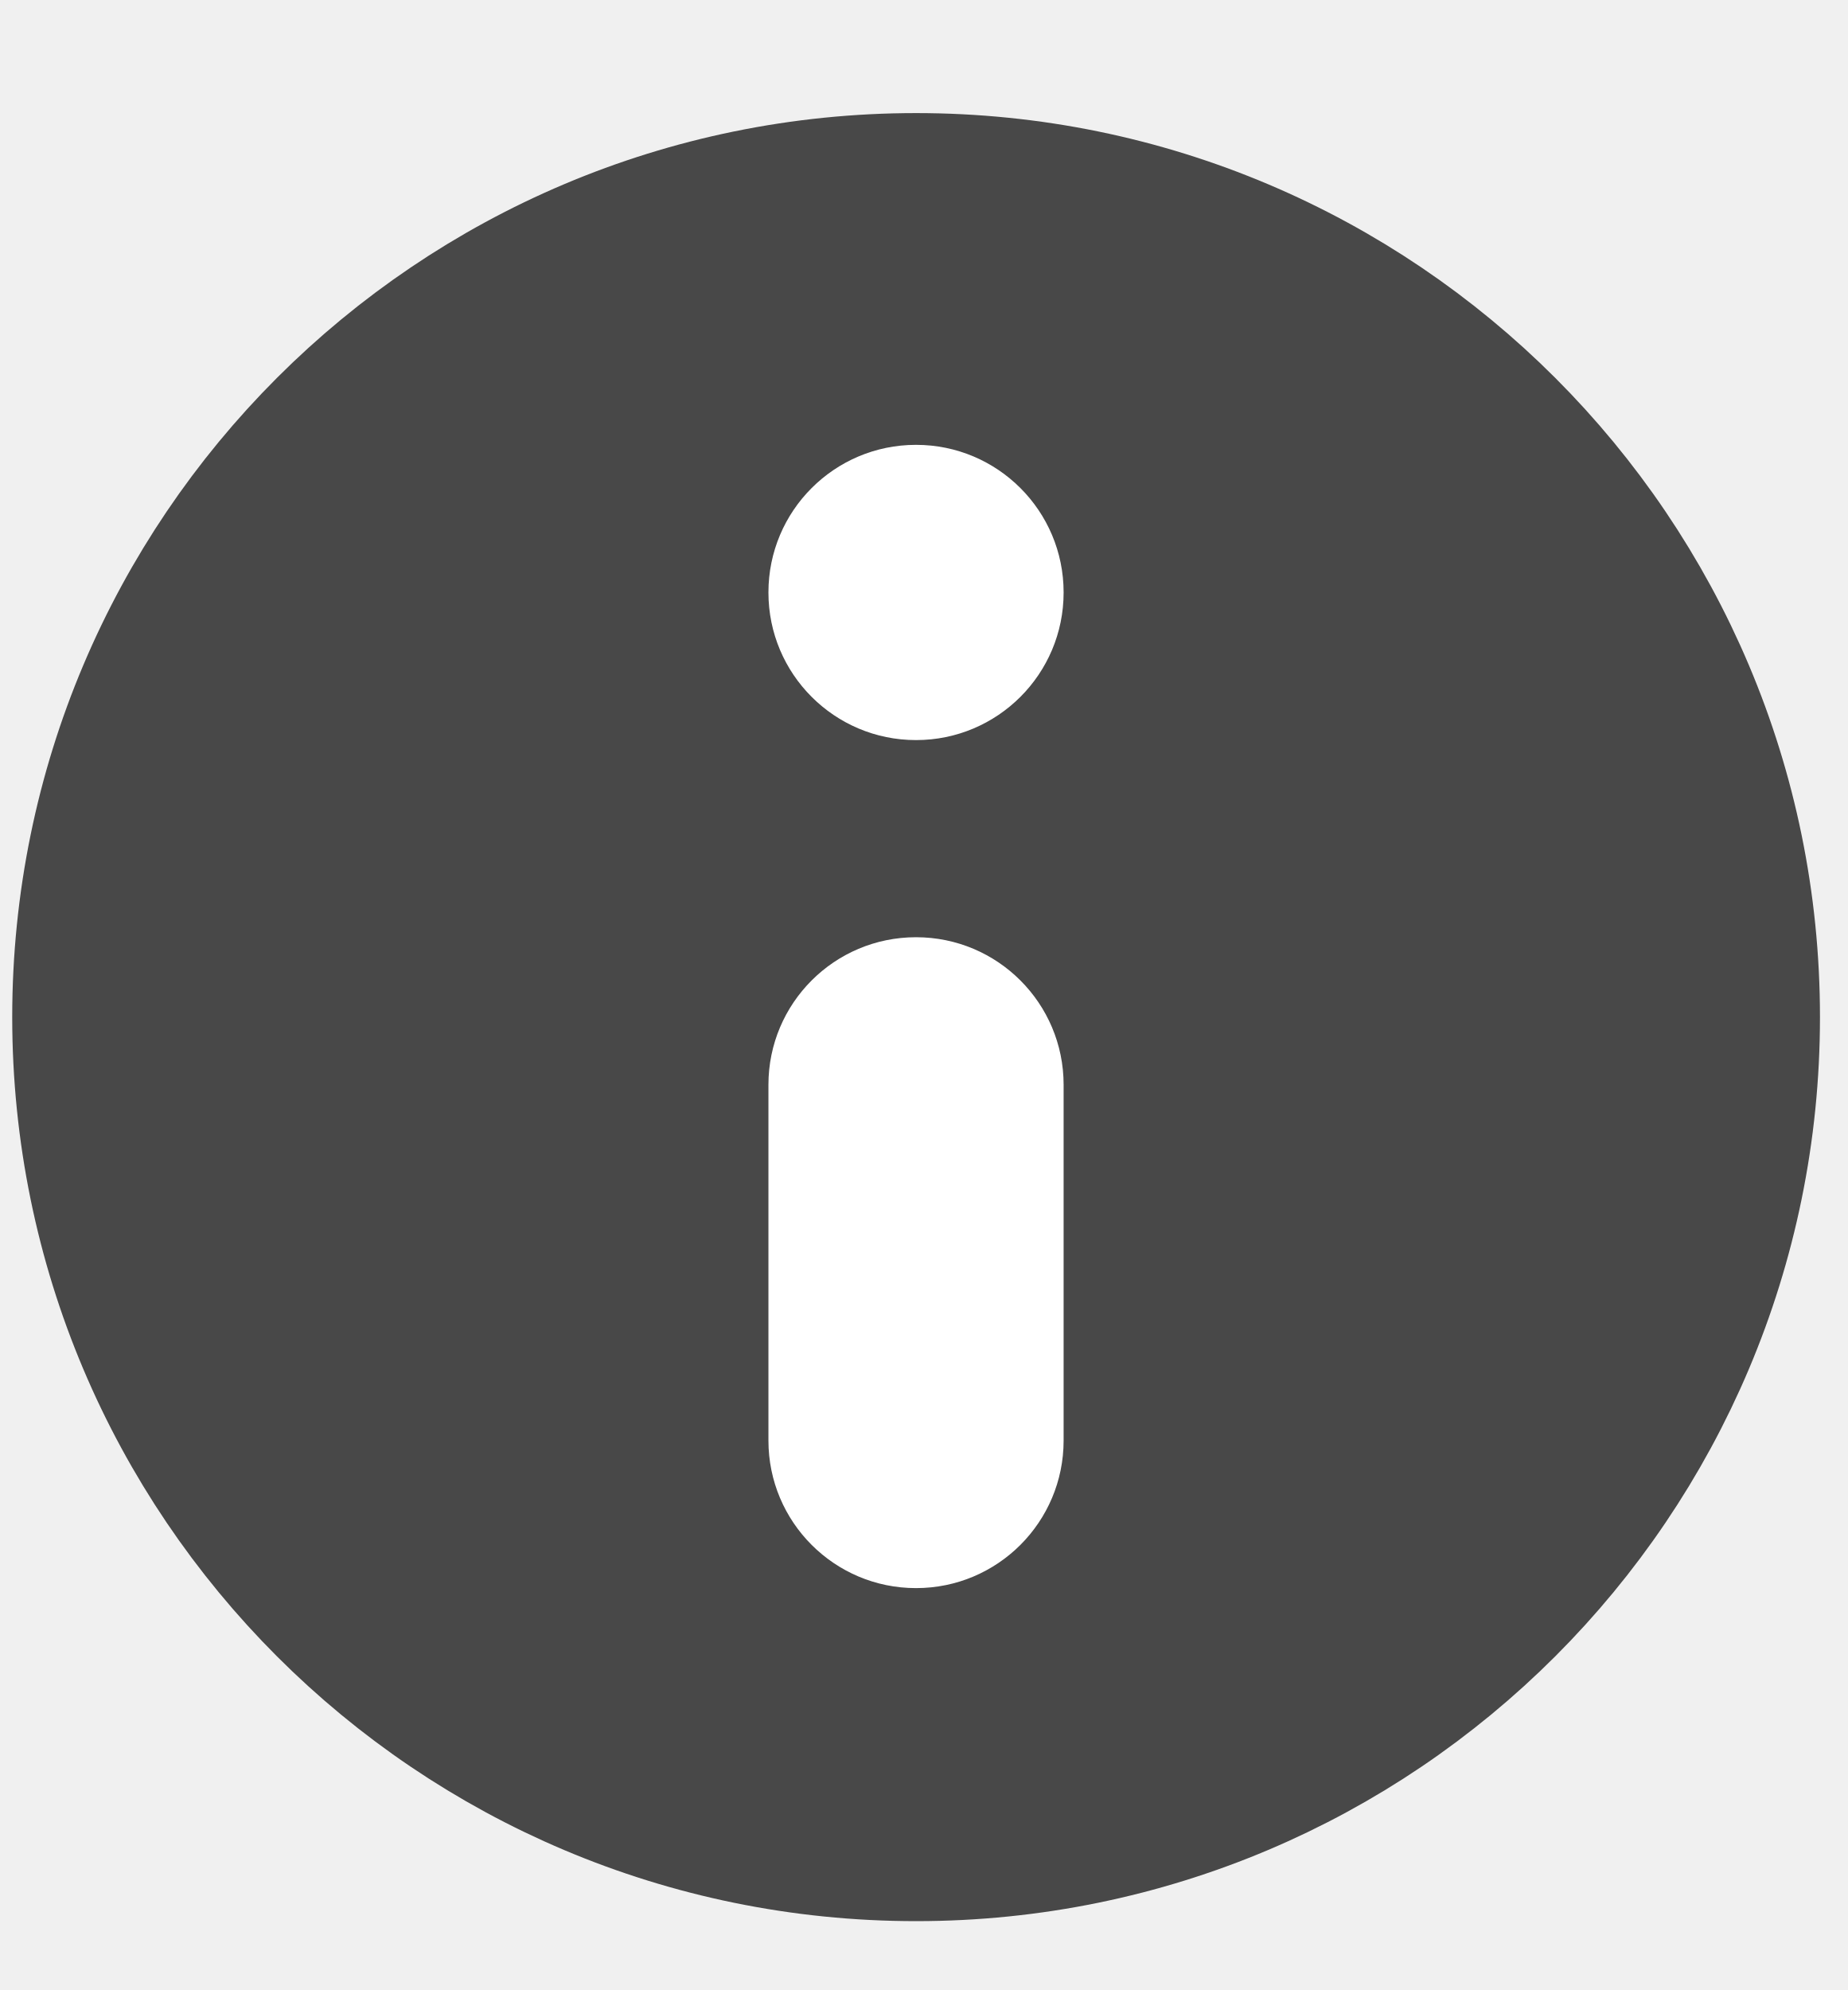
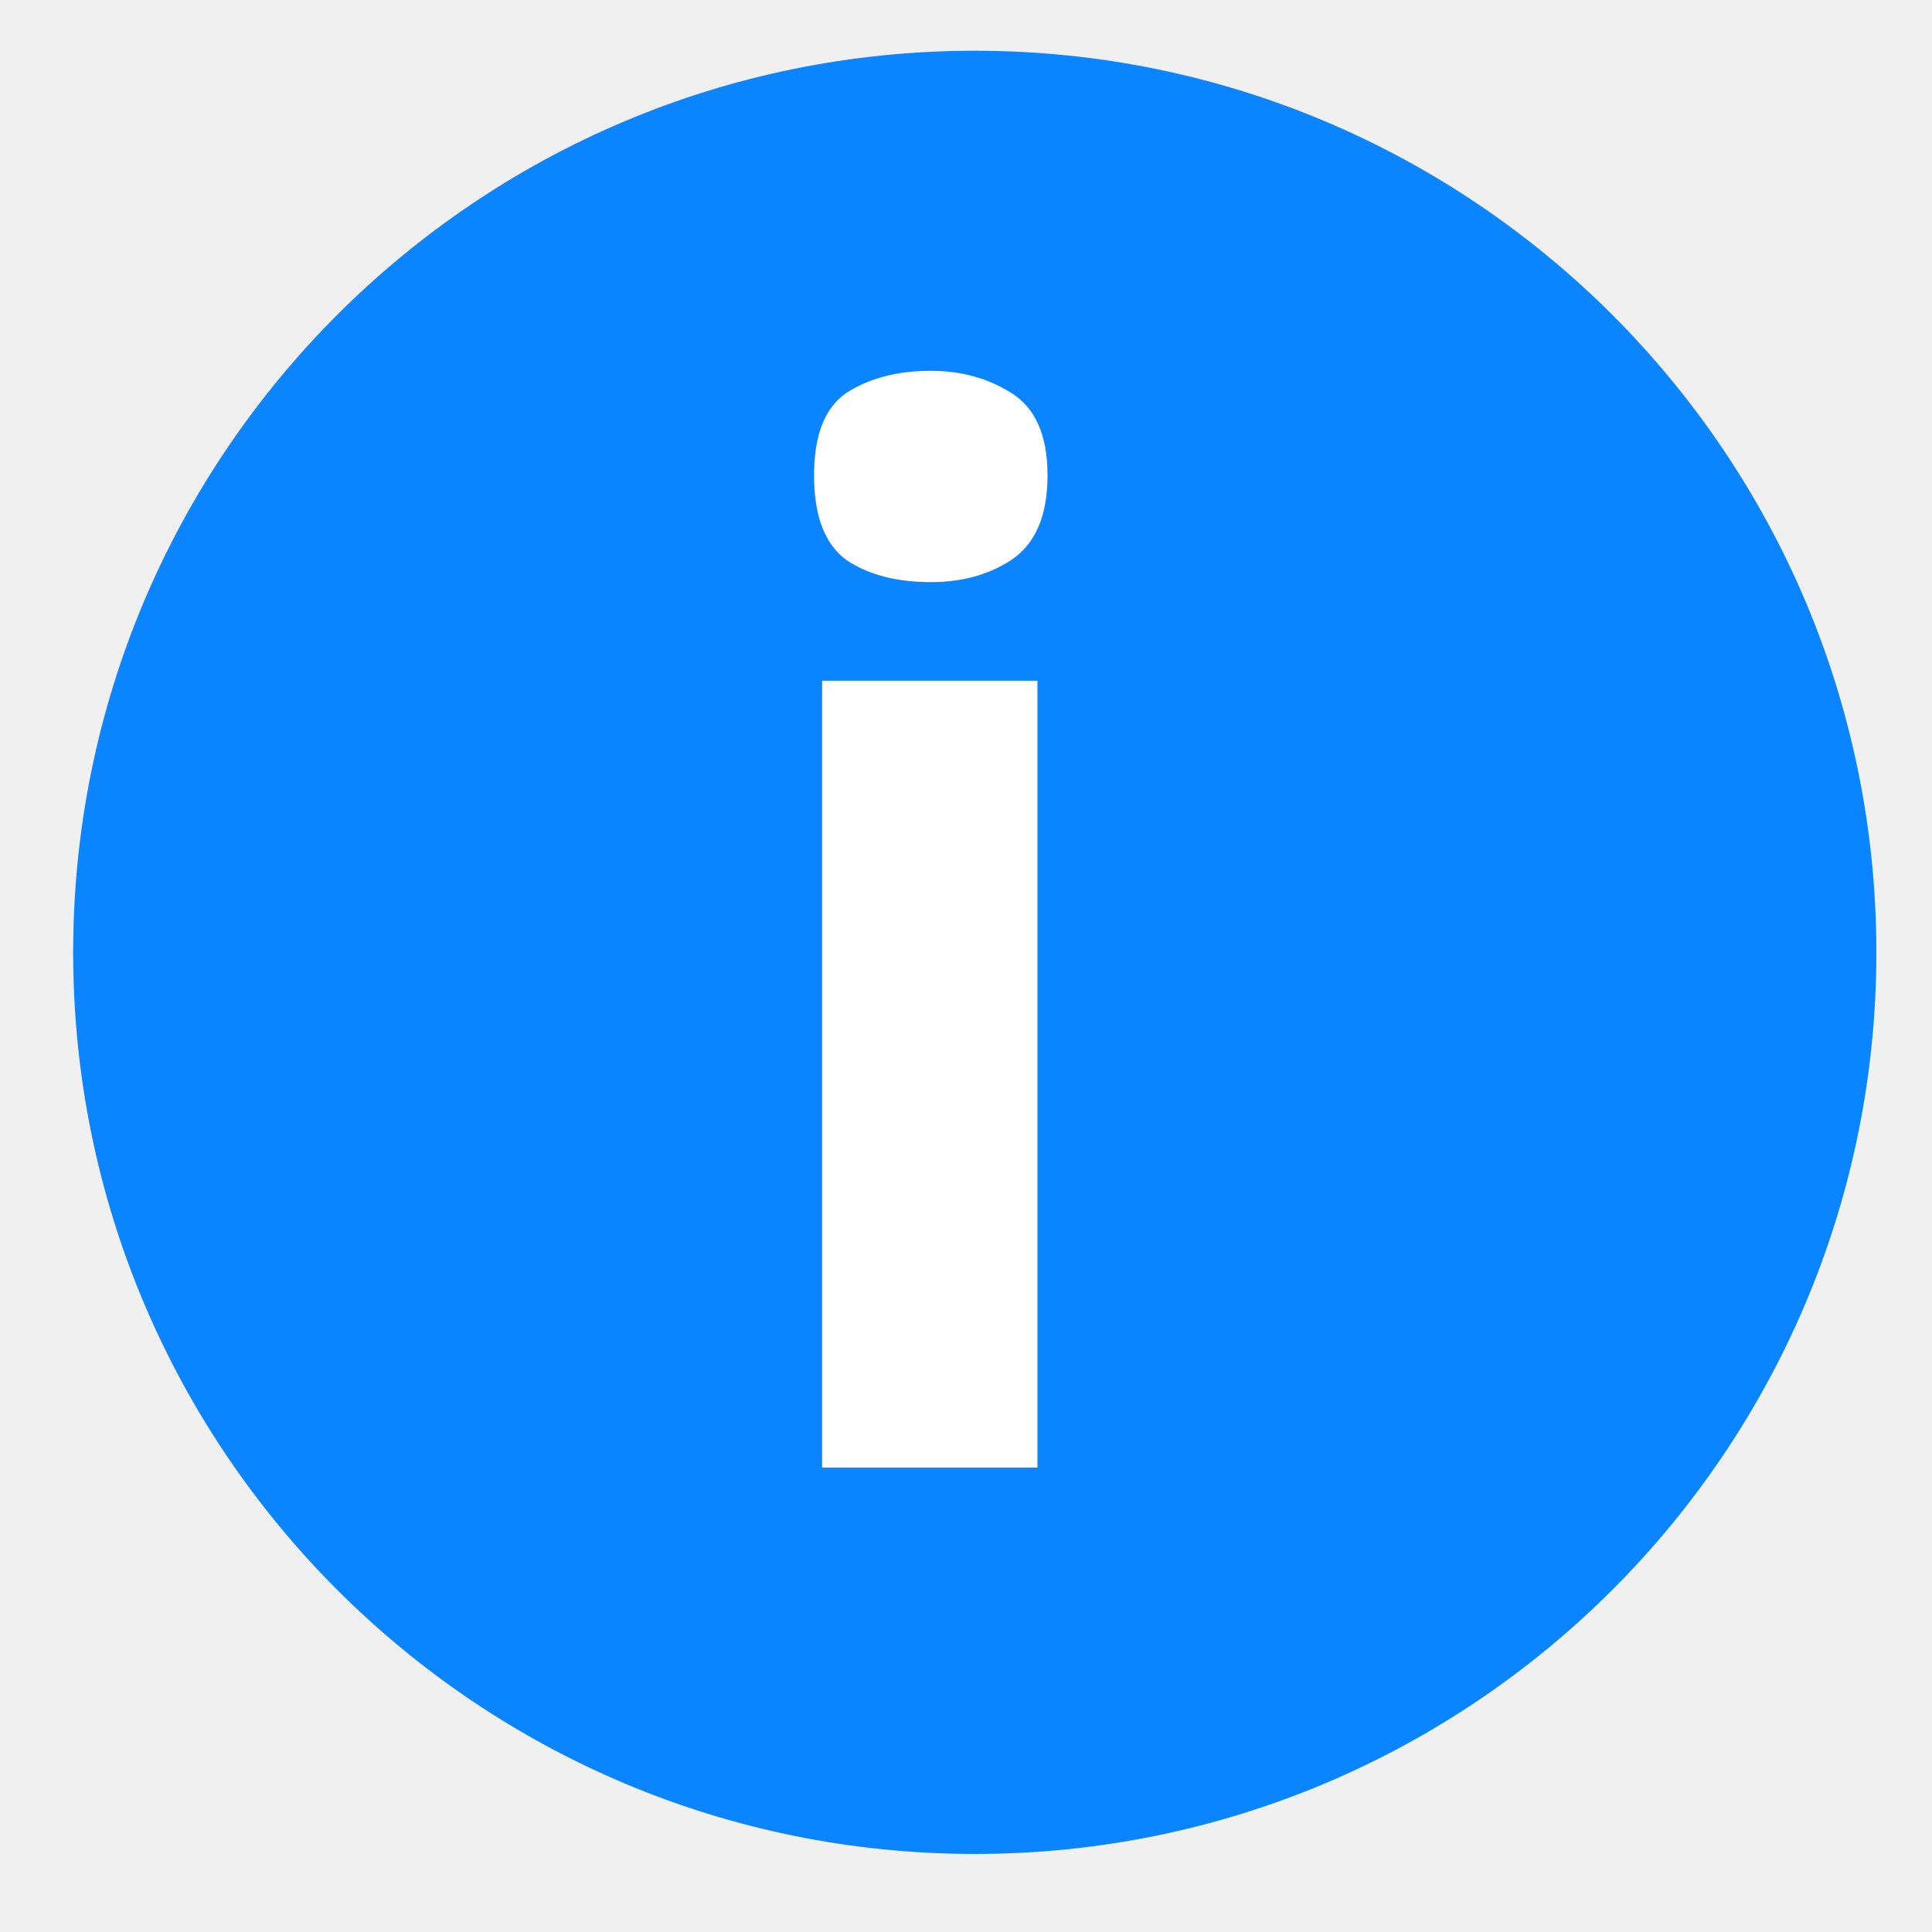
- <svg xmlns="http://www.w3.org/2000/svg" width="13px" height="14px" viewBox="0 0 13 14" version="1.1">
+ <svg xmlns="http://www.w3.org/2000/svg" class="infobutton" data-tooltip-content="#explicit-tooltip" width="15px" height="15px" viewBox="1829 359 15 15" version="1.1">
  <defs />
-   <g id="Promo-bar-Visual-REWE-Copy" stroke="none" stroke-width="1" fill="none" fill-rule="evenodd" transform="translate(-1047, -215)">
-     <g id="Group-3-Copy" transform="translate(1047.657, 216.0606)">
-       <circle id="Oval-4-Copy-3" stroke="#484848" stroke-width="1.298" fill="#484848" cx="5.789" cy="6.095" r="5.711" />
-       <rect id="Rectangle-17-Copy-6" fill="#FFFFFF" x="4.75" y="5.533" width="2.077" height="4.579" rx="1.038" />
-       <rect id="Rectangle-17-Copy-7" fill="#FFFFFF" x="4.75" y="2.069" width="2.077" height="2.077" rx="1.038" />
-     </g>
+   <g id="Group-2" stroke="none" stroke-width="1" fill="none" fill-rule="evenodd" transform="translate(1829, 359)">
+     <ellipse id="Oval-2" fill="#0A84FF" cx="7.568" cy="7.394" rx="7" ry="7" />
+     <text id="i-copy" font-family="AmericanTypewriter-Bold, American Typewriter" font-size="11.2" font-weight="bold" fill="#FFFFFF">
+       <tspan x="5.509" y="11.394">i</tspan>
+     </text>
  </g>
</svg>
